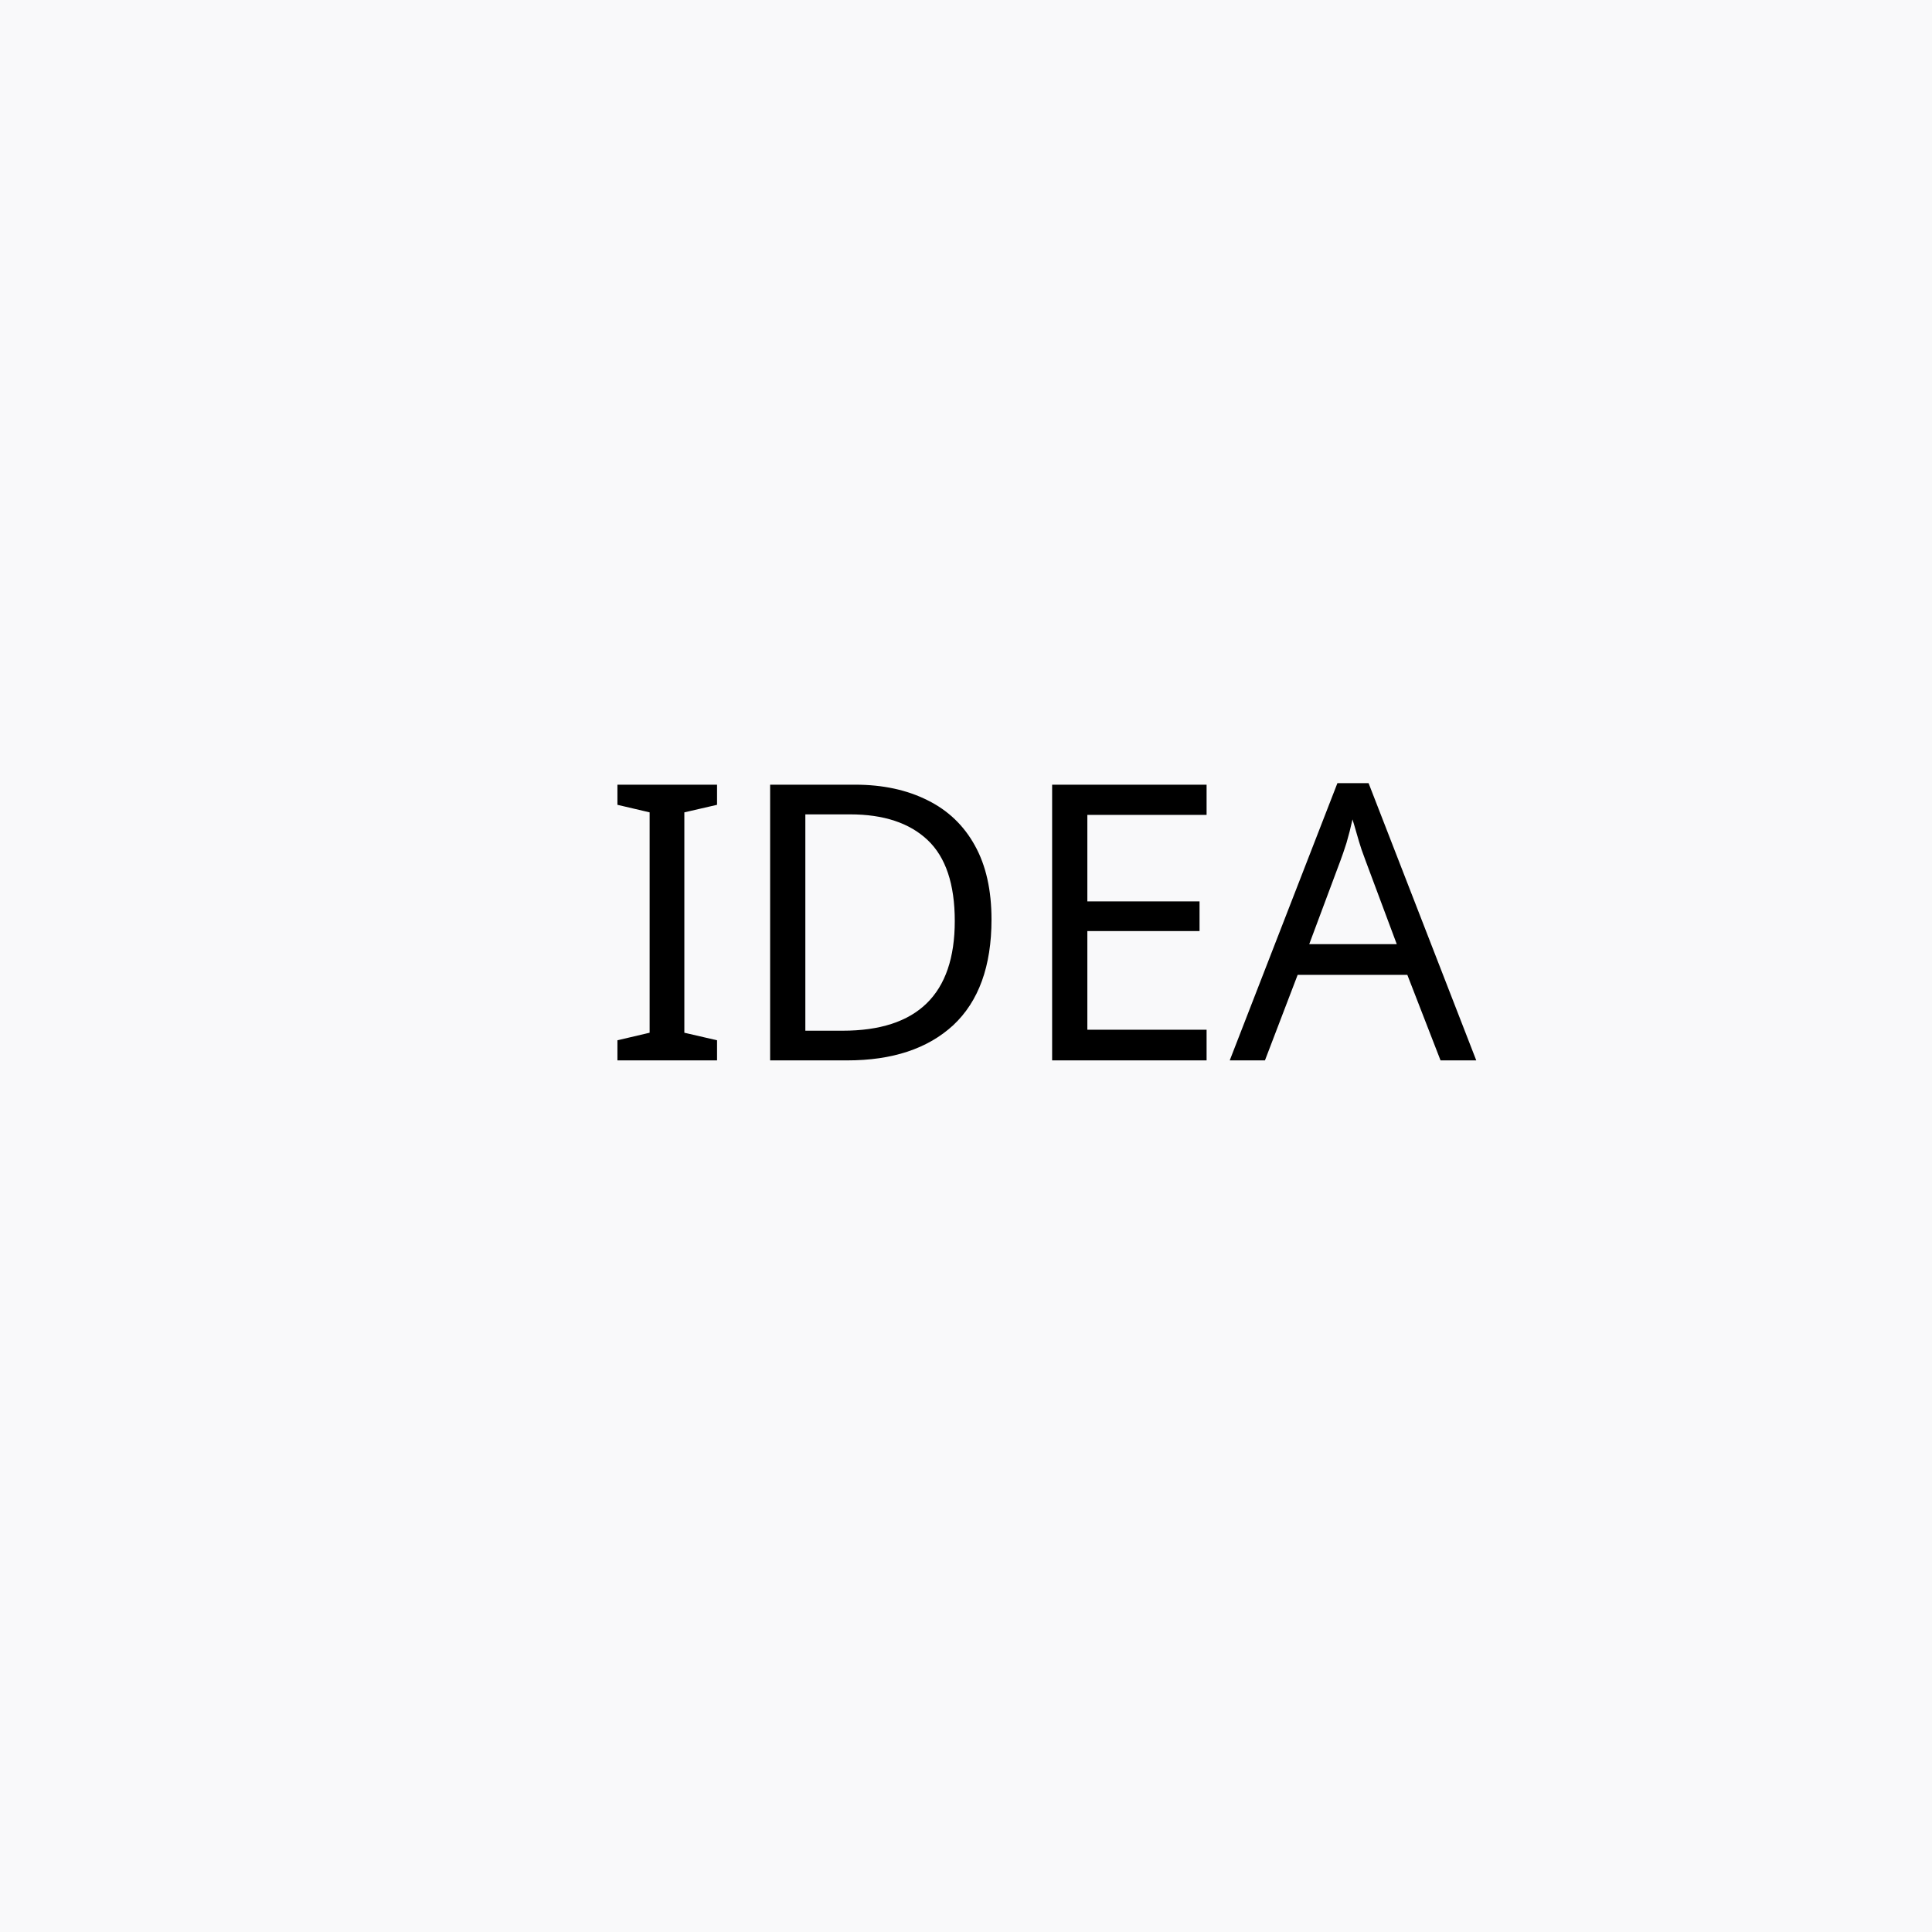
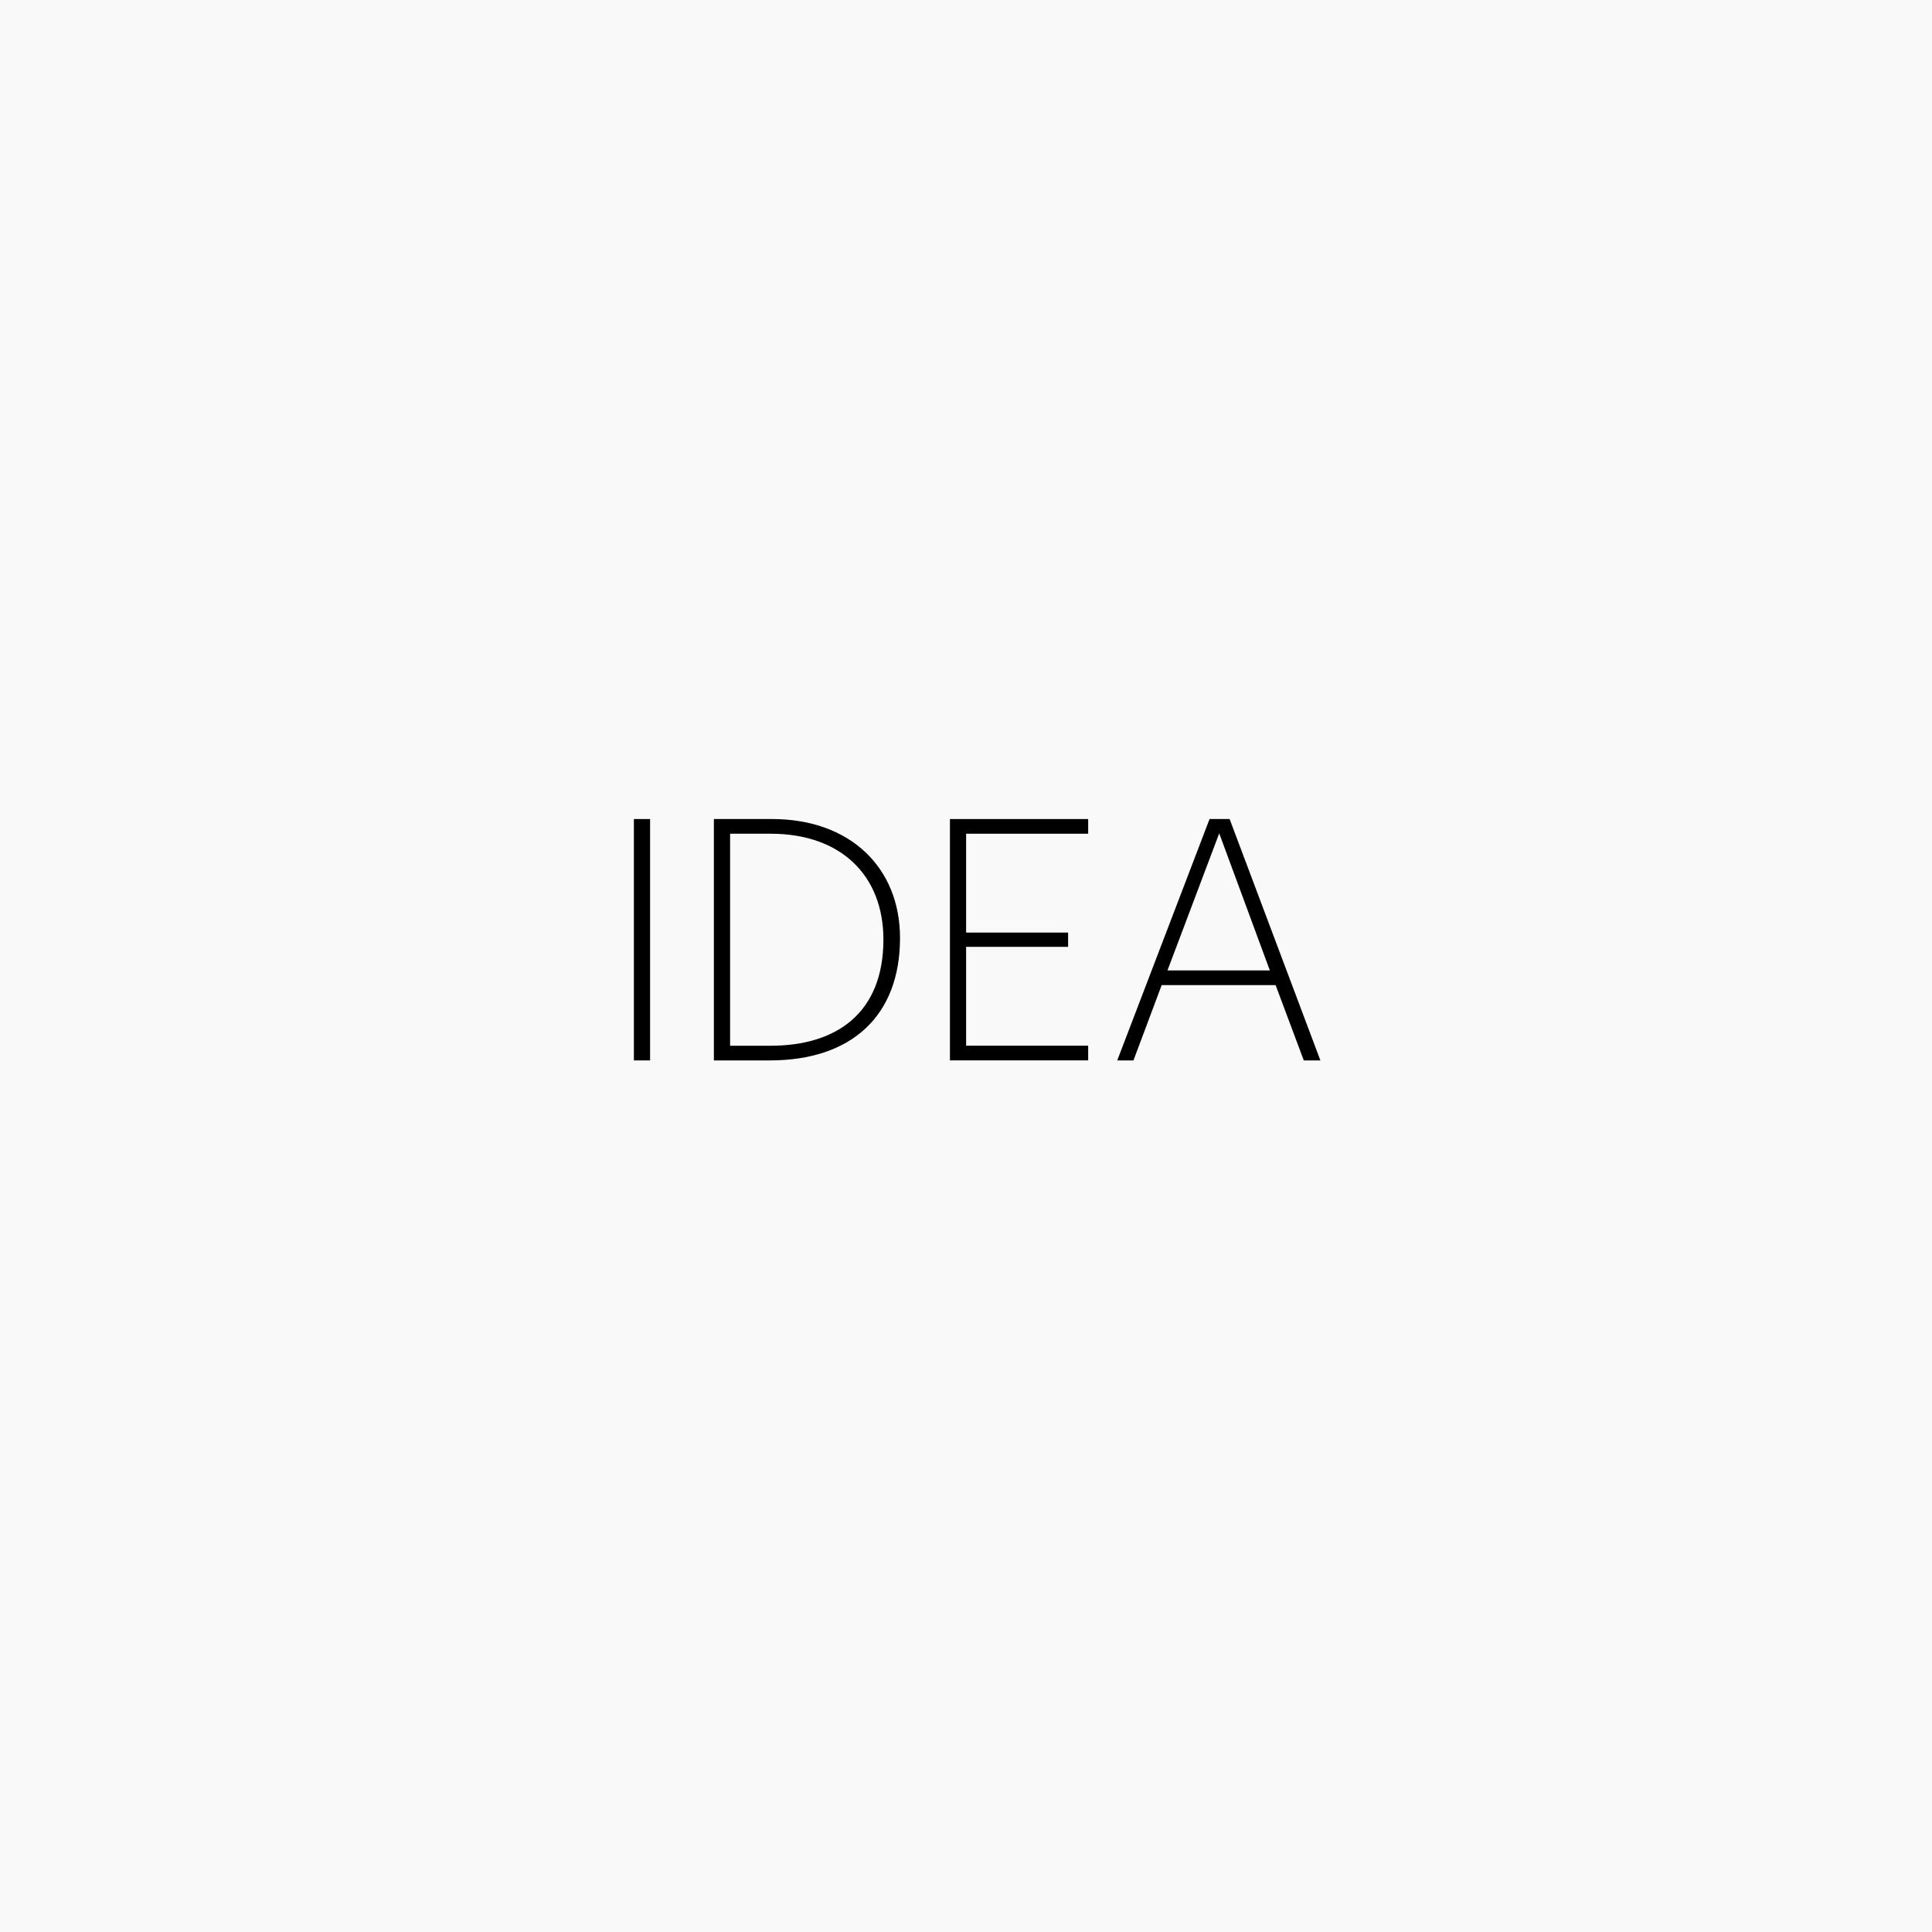
<svg xmlns="http://www.w3.org/2000/svg" version="1.1" id="Layer_1" x="0px" y="0px" width="60px" height="60px" viewBox="0 0 60 60" enable-background="new 0 0 60 60" xml:space="preserve">
  <rect fill="#F9F9FA" width="60" height="60" />
  <rect x="4.915" y="24.688" fill="none" width="50.171" height="10.625" />
-   <text transform="matrix(1 0 0 1 18.6904 32.9316)" font-family="'FreightSansProLight-Regular'" font-size="12">IDEA</text>
+   <g enable-background="new    ">
+     <path d="M19.686,32.932v-7.496h0.503v7.496H19.686z" />
+     <path d="M23.909,32.932H22.17v-7.496h1.811c2.423,0,3.97,1.512,3.97,3.694C27.951,31.553,26.439,32.932,23.909,32.932z    M23.933,25.892h-1.259v6.584h1.259c2.051,0,3.502-1.02,3.502-3.298C27.435,27.199,26.128,25.892,23.933,25.892z" />
+     <path d="M29.501,32.932v-7.496h4.293v0.456h-3.79v3.07h3.167v0.443h-3.167v3.07h3.79v0.456H29.501z" />
+     <path d="M41.006,32.932H40.49l-0.875-2.339h-3.538l-0.876,2.339h-0.504l2.867-7.496h0.623L41.006,32.932z M37.864,25.88   l-1.607,4.257h3.179L37.864,25.88z" />
+   </g>
</svg>
